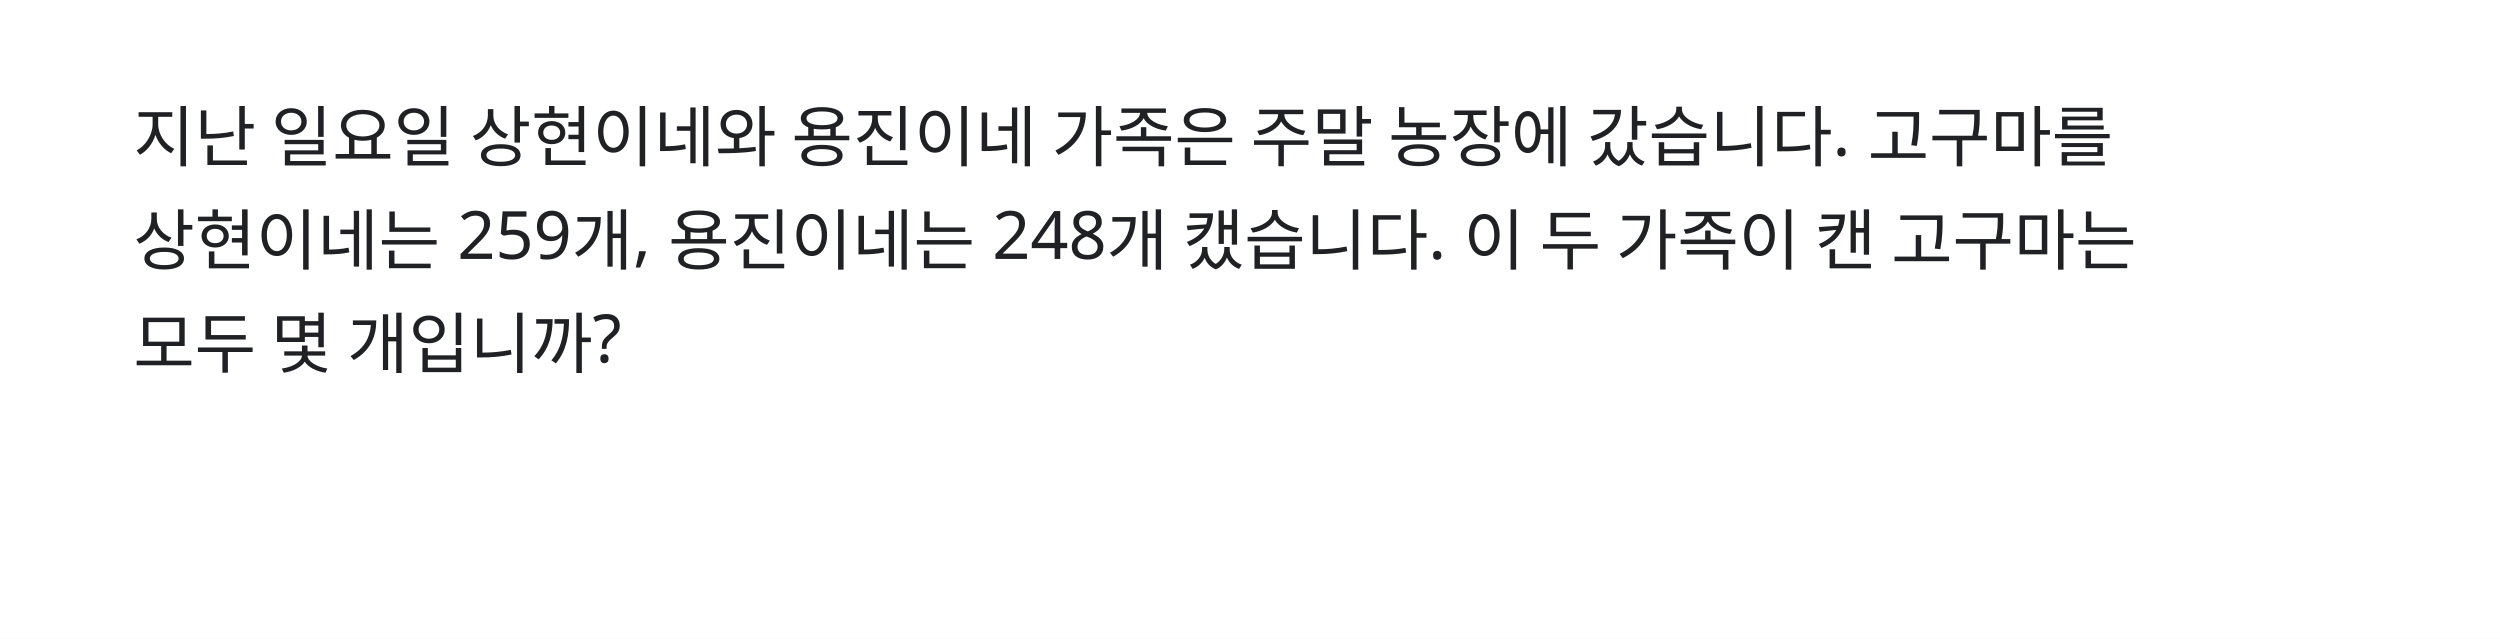
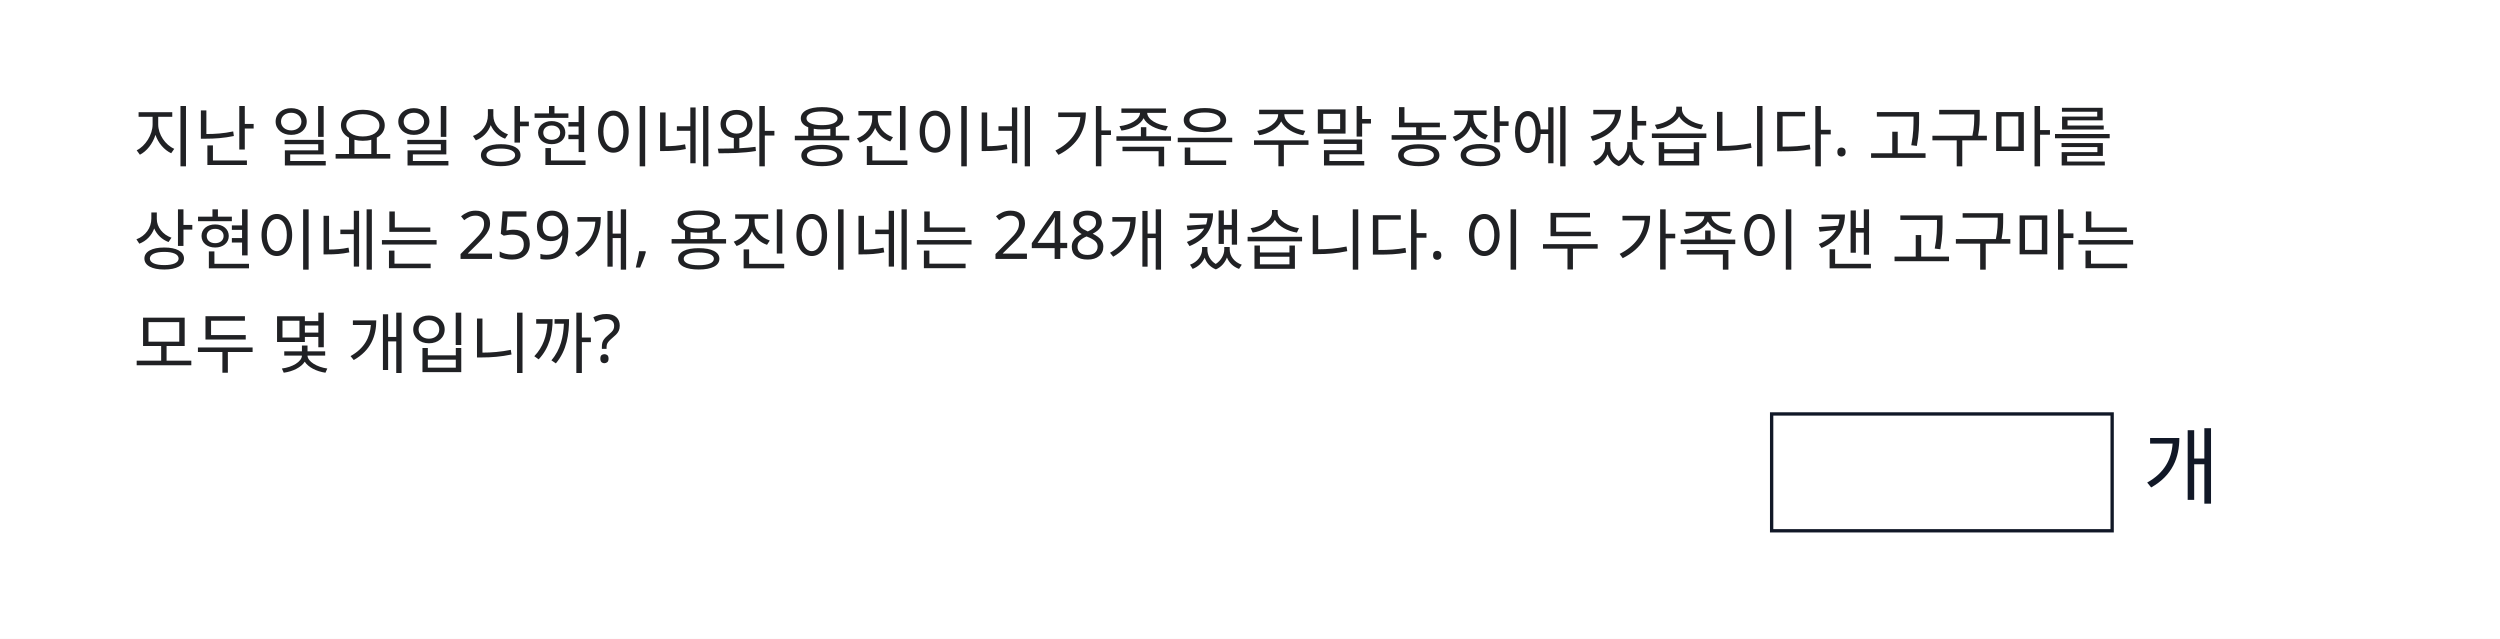
<svg xmlns="http://www.w3.org/2000/svg" width="900" height="230" viewBox="0 0 900 230">
  <rect x="0" y="0" width="900" height="230" fill="#FFFFFF" />
+   <rect id="konva_1785110879232_paste_513402_0.rect" x="637.79" y="149.022" width="122.584" height="42.06" fill="#ffffff" stroke="#111827" stroke-width="1.2" />
  <text id="slot.question.text" x="48" y="58" fill="#202124" font-family="Noto Sans KR" font-size="24" max_width="804" data-slot-kind="text_box" data-box-x="48" data-box-y="34" data-box-width="804" data-box-height="120" data-line-height="1.55" text-anchor="start" data-raw-text="지난 일요일 상현이네와 용진이네 가족은 주말 농장에 갔습니다. 고구마를 상현이네는 259개, 용진이네는 248개 캤습니다. 이 두 가족이 캔 고구마는 모두 몇 개입니까?">
    <tspan x="48" y="58">지난 일요일 상현이네와 용진이네 가족은 주말 농장에 갔습니다. 고구마를</tspan>
    <tspan x="48" y="95.2">상현이네는 259개, 용진이네는 248개 캤습니다. 이 두 가족이 캔 고구마는</tspan>
    <tspan x="48" y="132.4">모두 몇 개입니까?</tspan>
  </text>
+   <text id="konva_1785110879232_paste_513402_1.text" x="771.483" y="178.966" fill="#111827" font-family="Noto Sans KR, sans-serif" font-size="30" max_width="50.919" data-slot-kind="text_box" data-box-x="771.483" data-box-y="148.966" data-box-width="50.919" data-box-height="46" data-line-height="1.25" text-anchor="start">개</text>
</svg>
